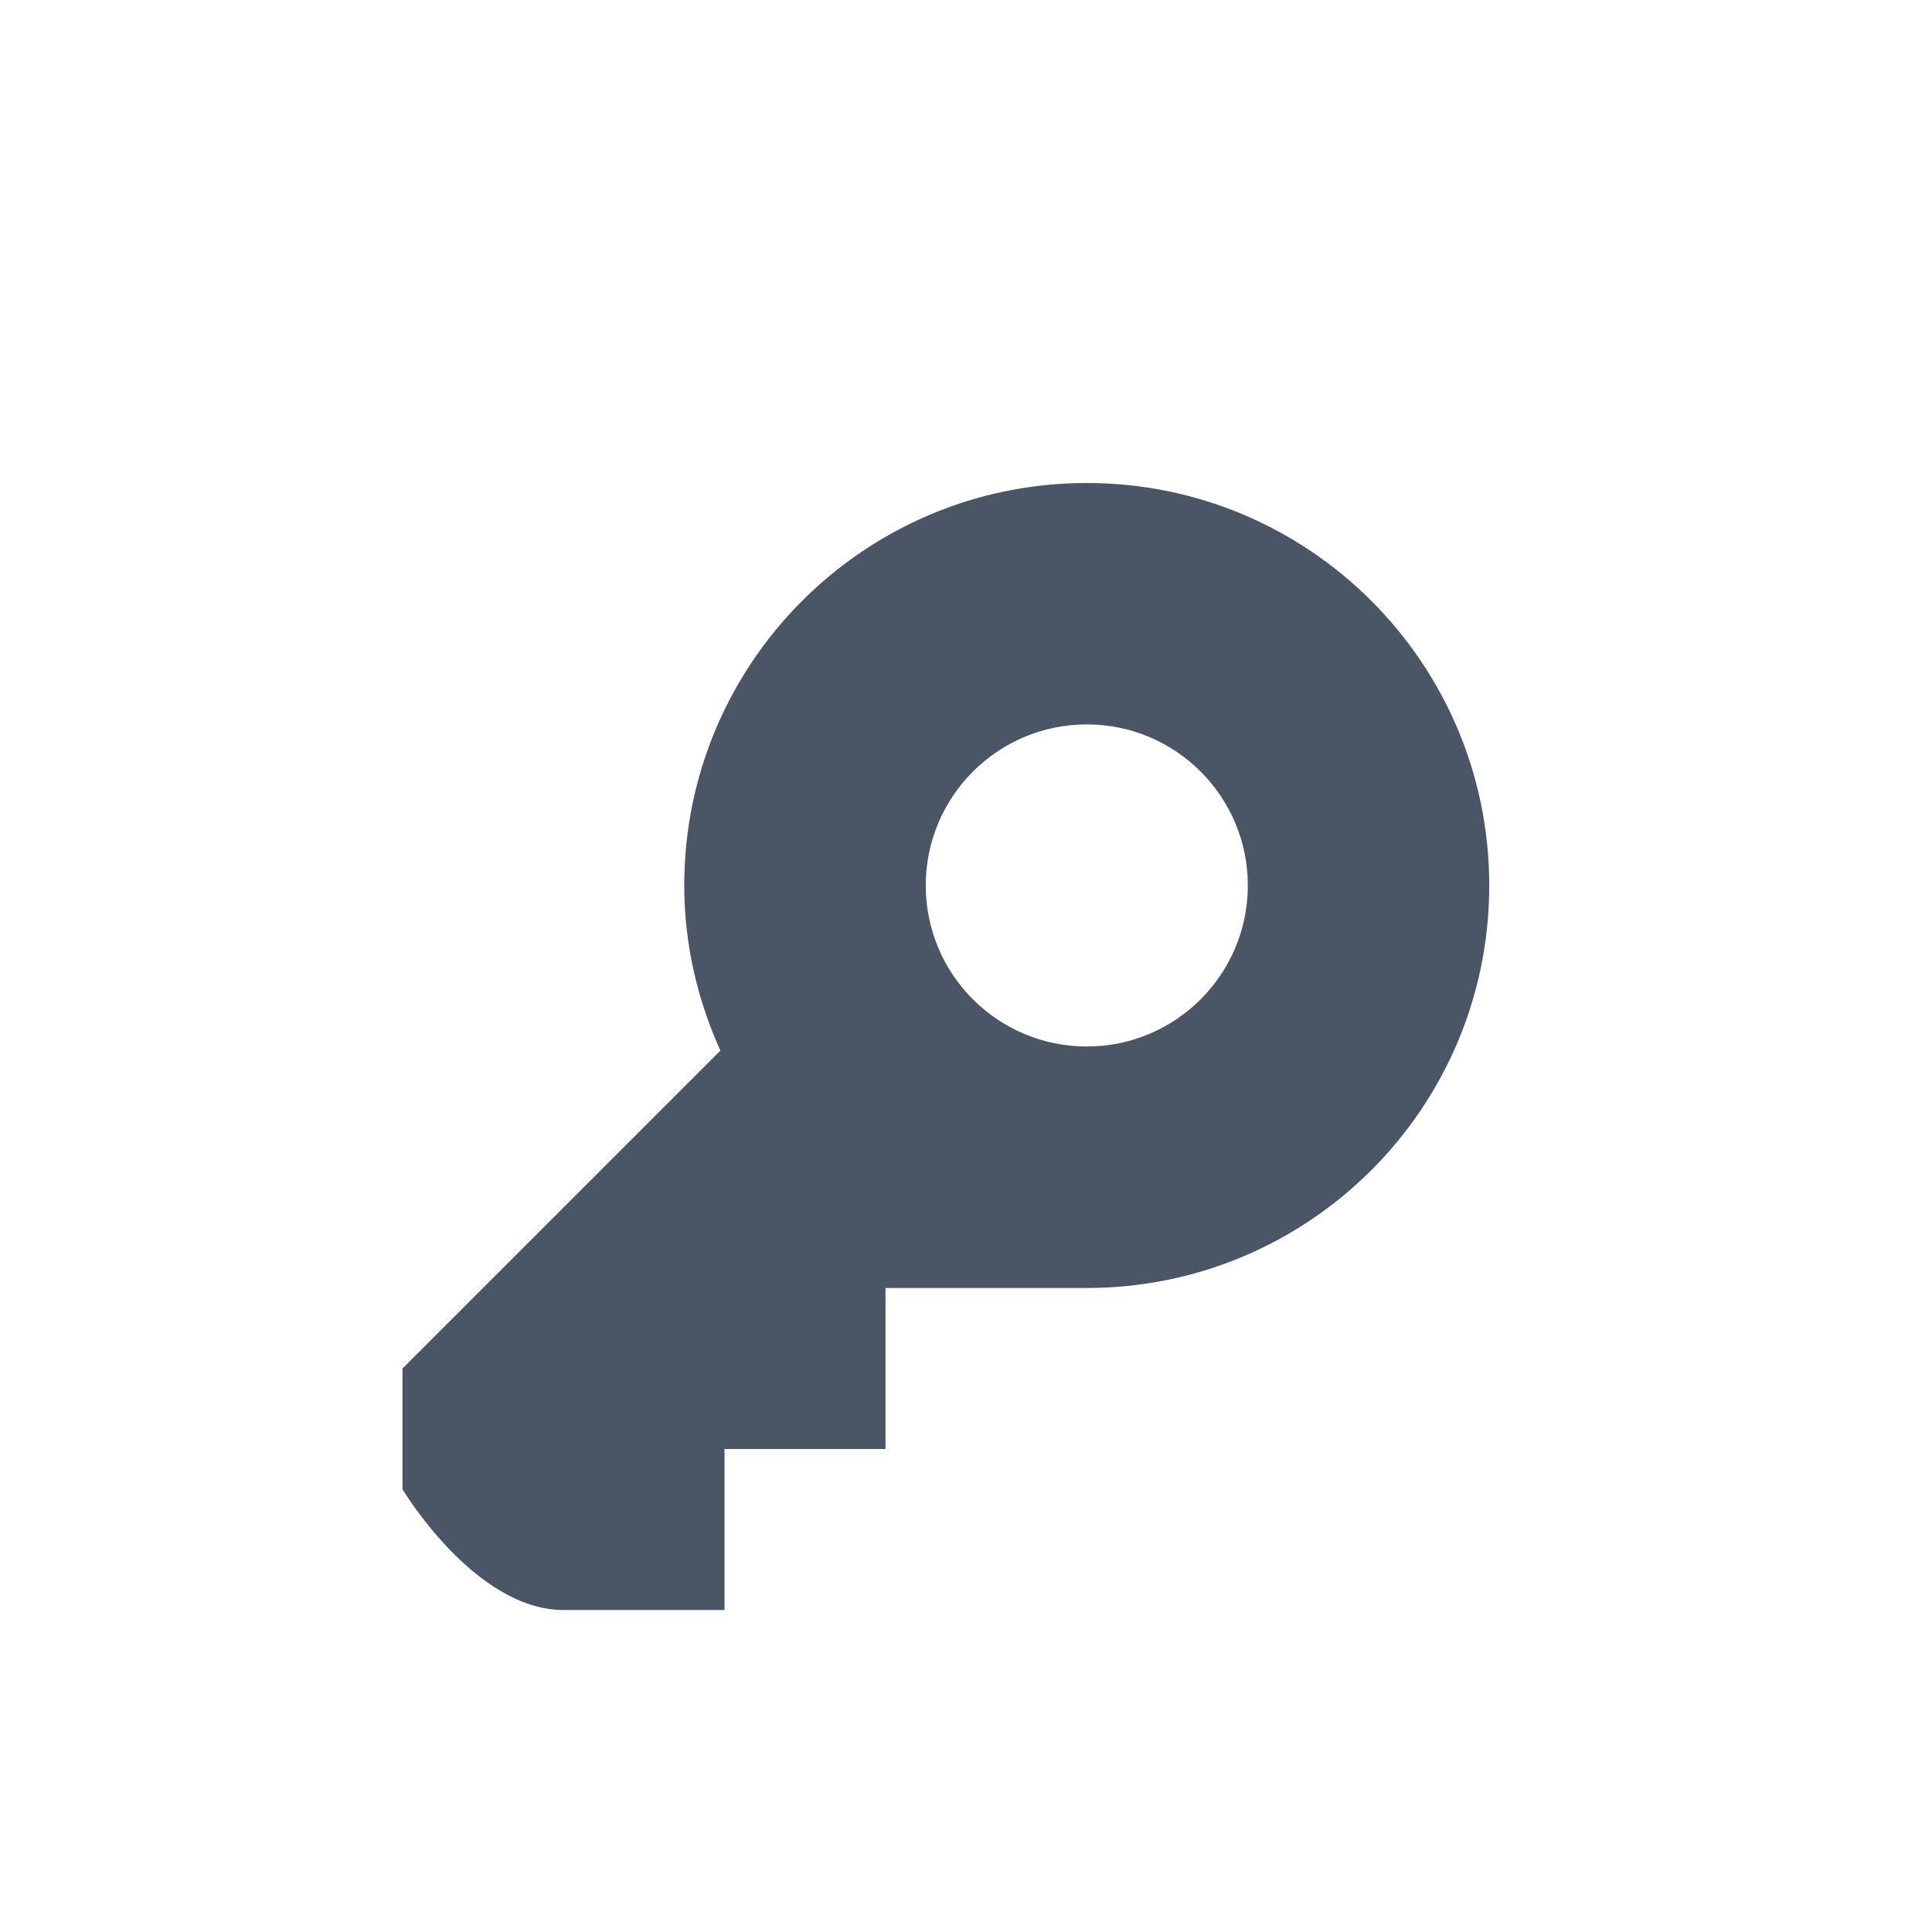
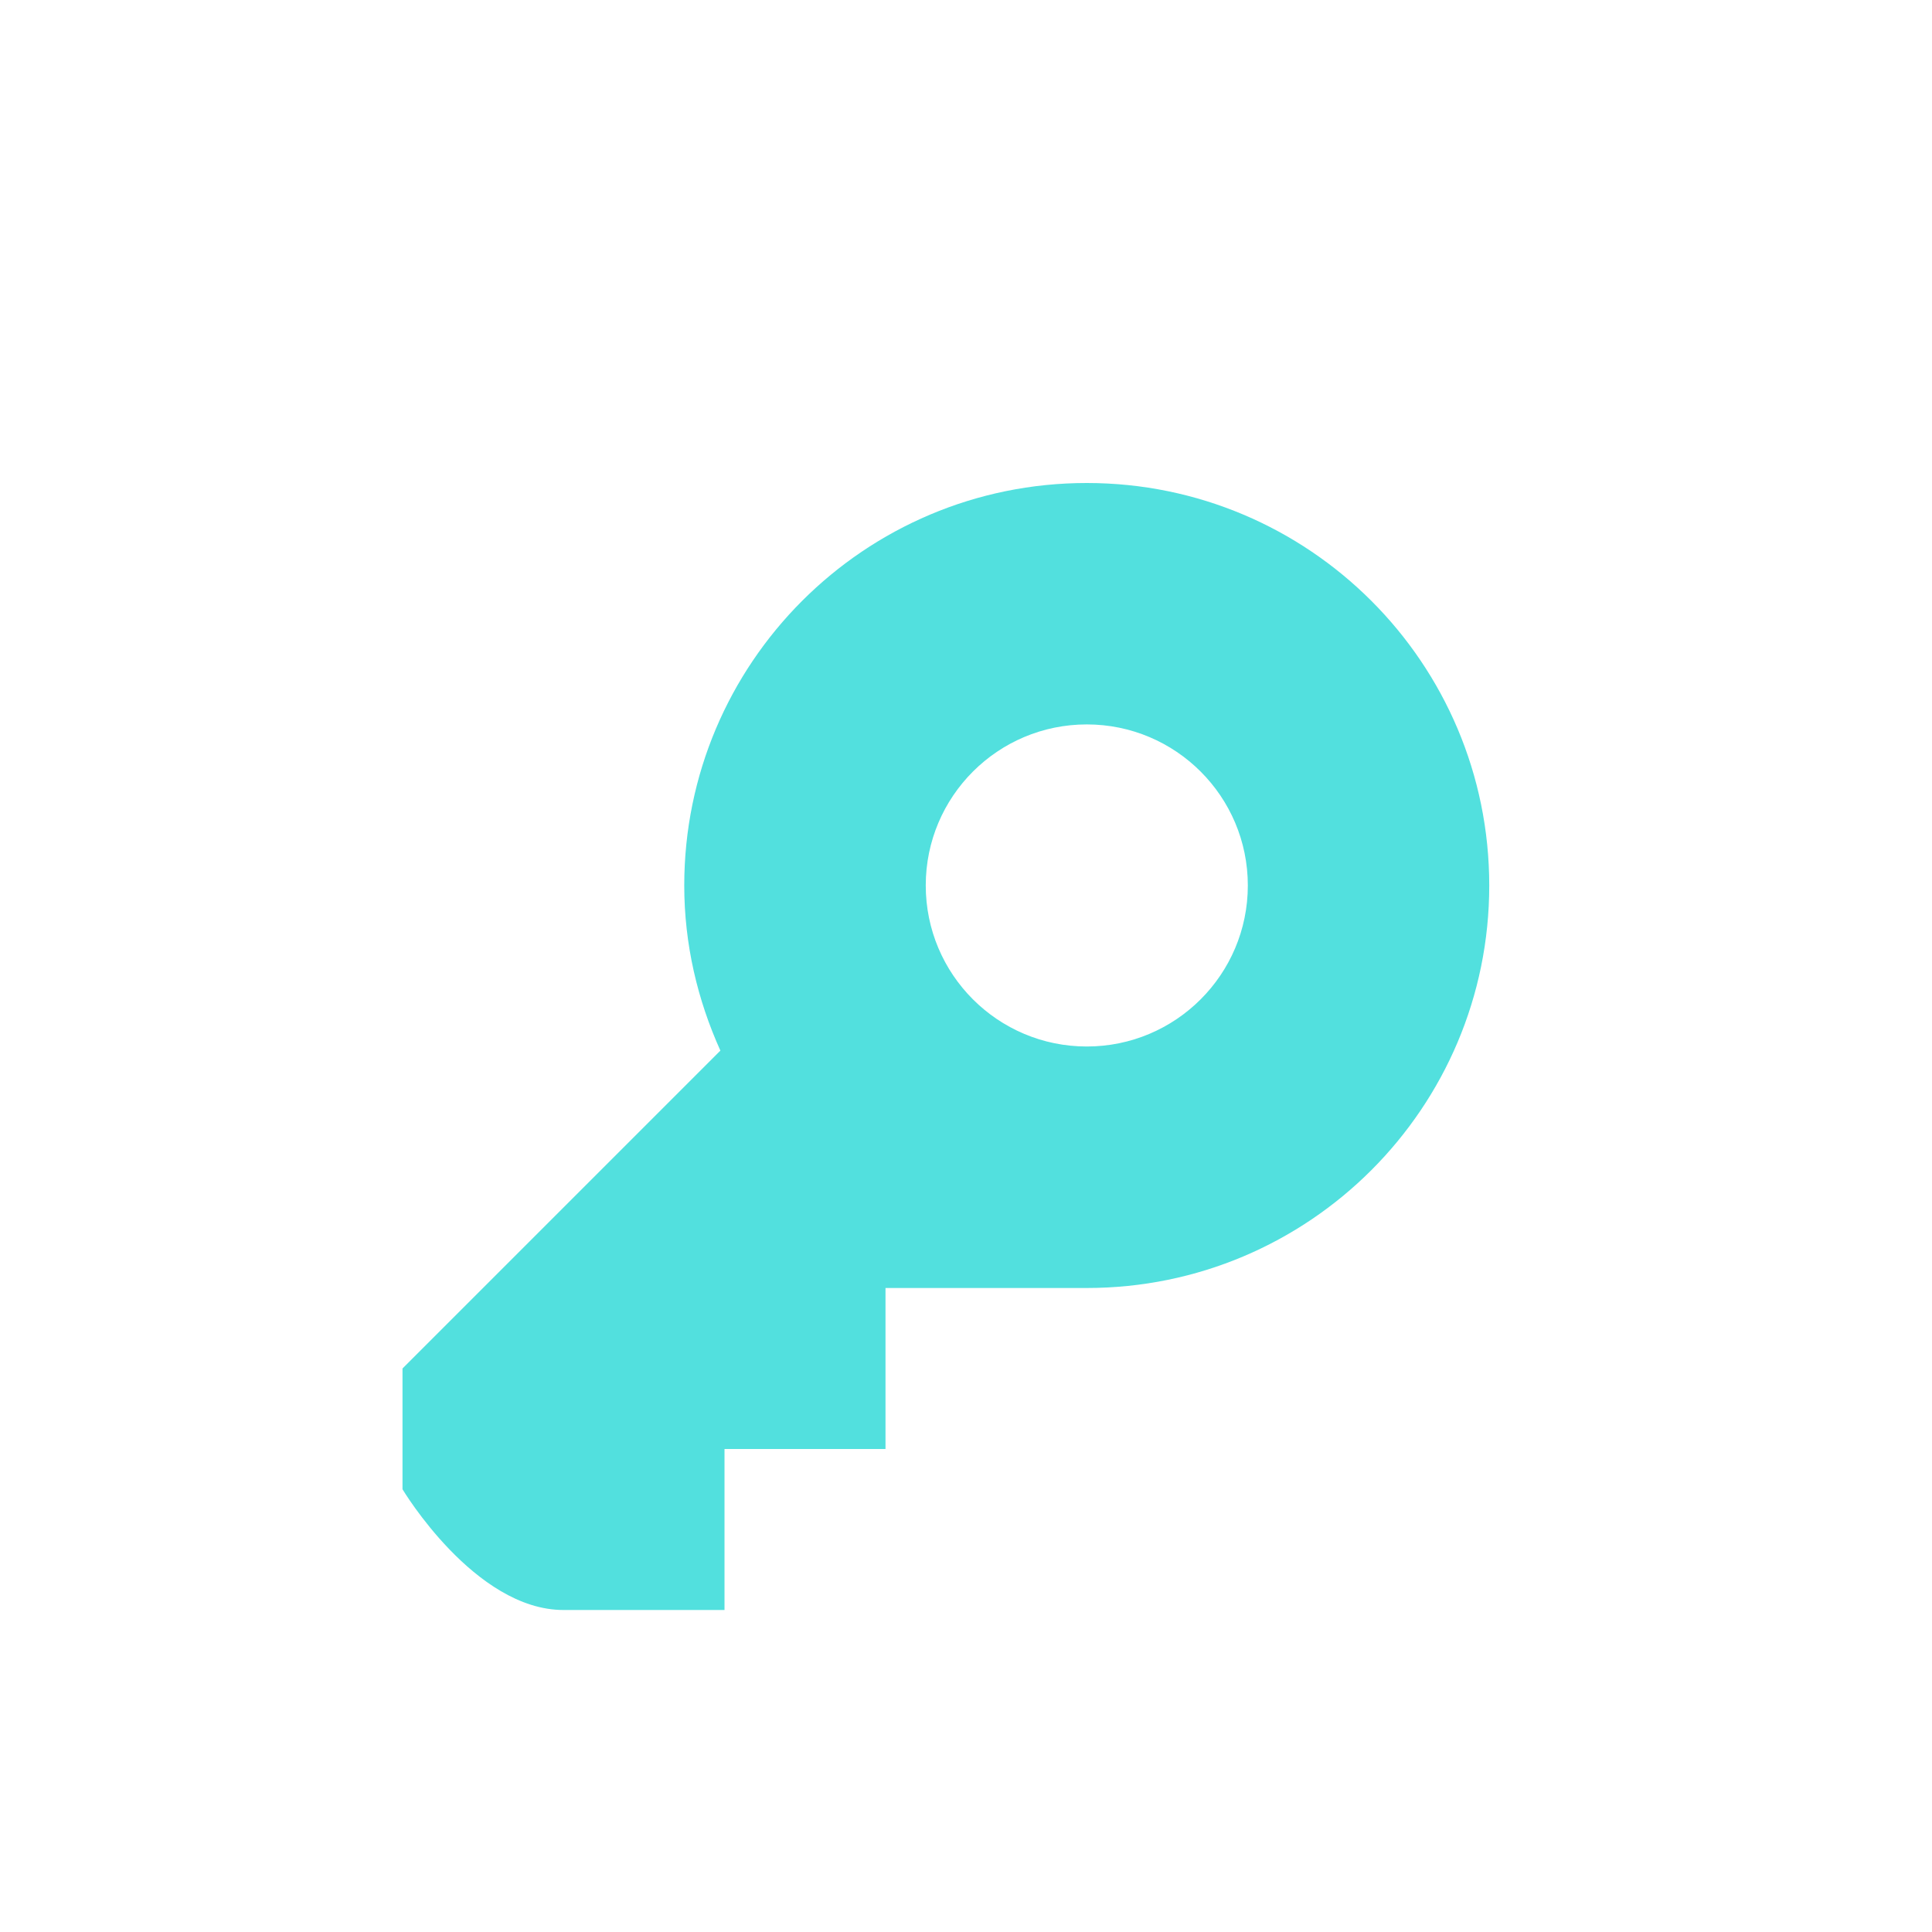
- <svg xmlns="http://www.w3.org/2000/svg" aria-hidden="true" role="img" width="64" height="64" viewBox="0 0 24 24" style="color: rgb(74, 85, 101);">
+ <svg xmlns="http://www.w3.org/2000/svg" aria-hidden="true" role="img" width="64" height="64" viewBox="0 0 24 24" style="color: #52e0de;">
  <path fill="currentColor" d="M8.5 11c0 .732.166 1.424.449 2.051L5 17v1.5S5.896 20 7 20h2v-2h2v-2h2.5c2.762 0 5-2.238 5-5s-2.238-5-5-5s-5 2.238-5 5m5 2a2 2 0 1 1 .001-4.001A2 2 0 0 1 13.5 13" />
</svg>
